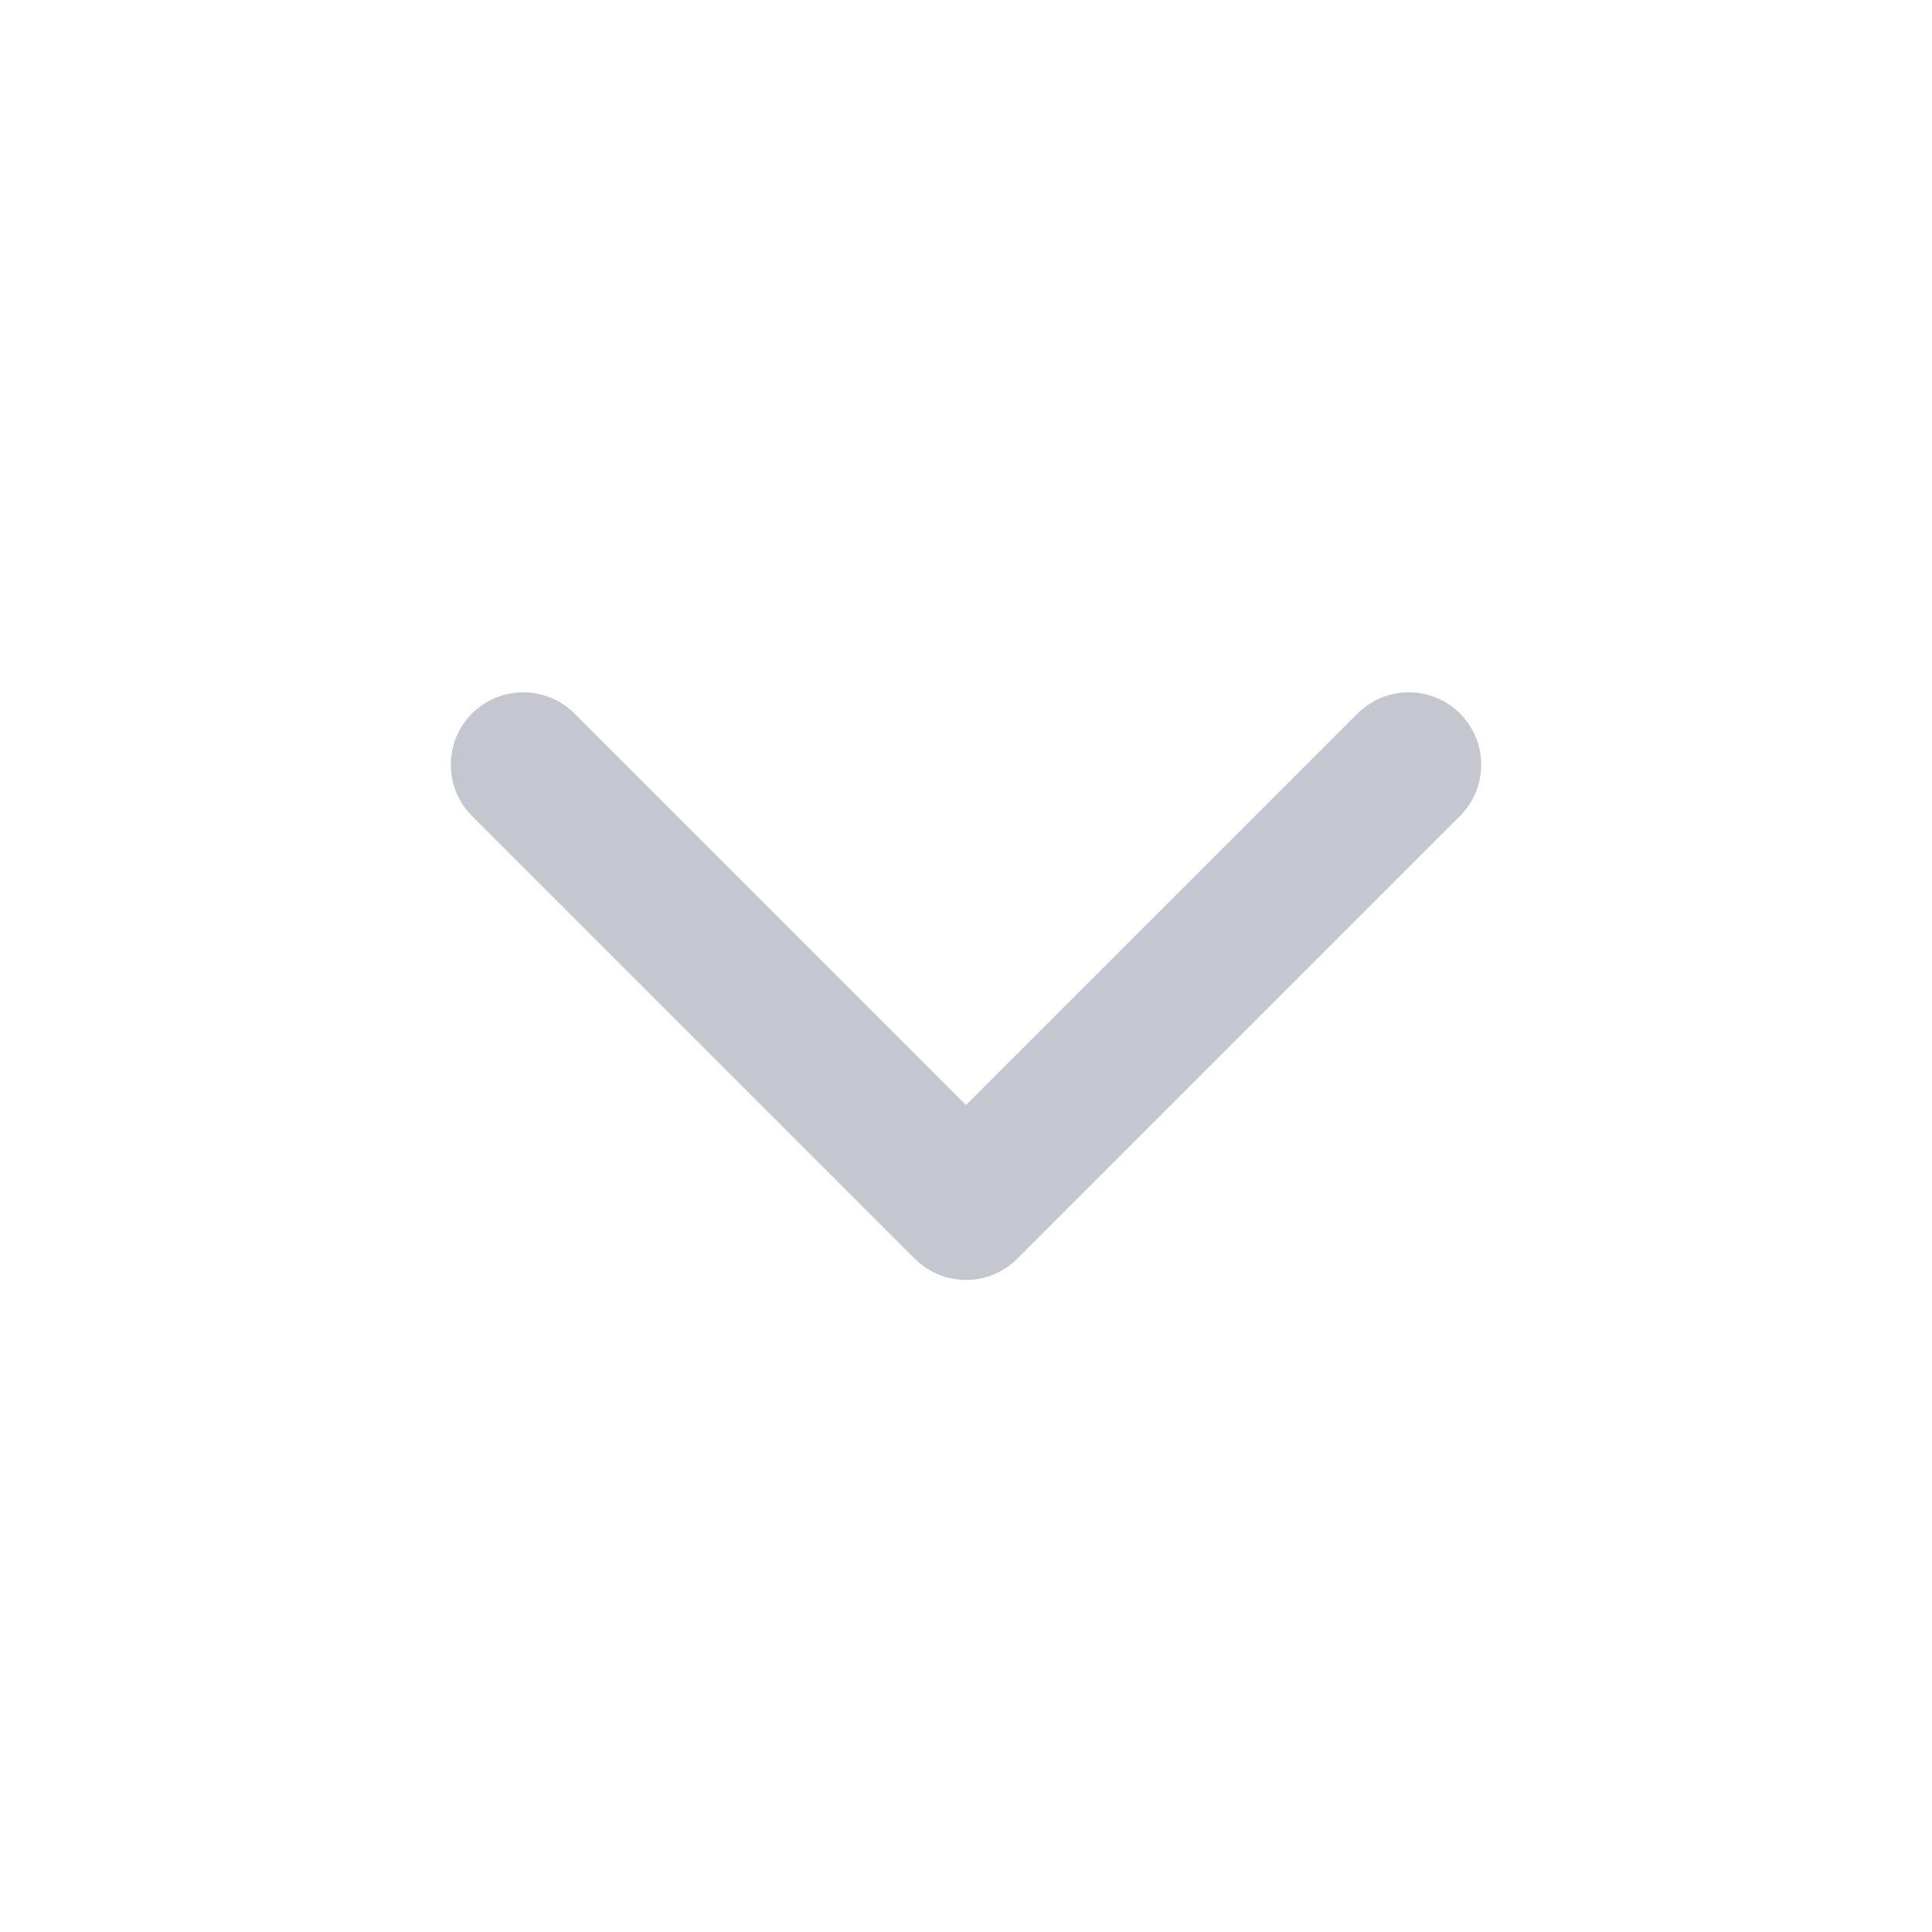
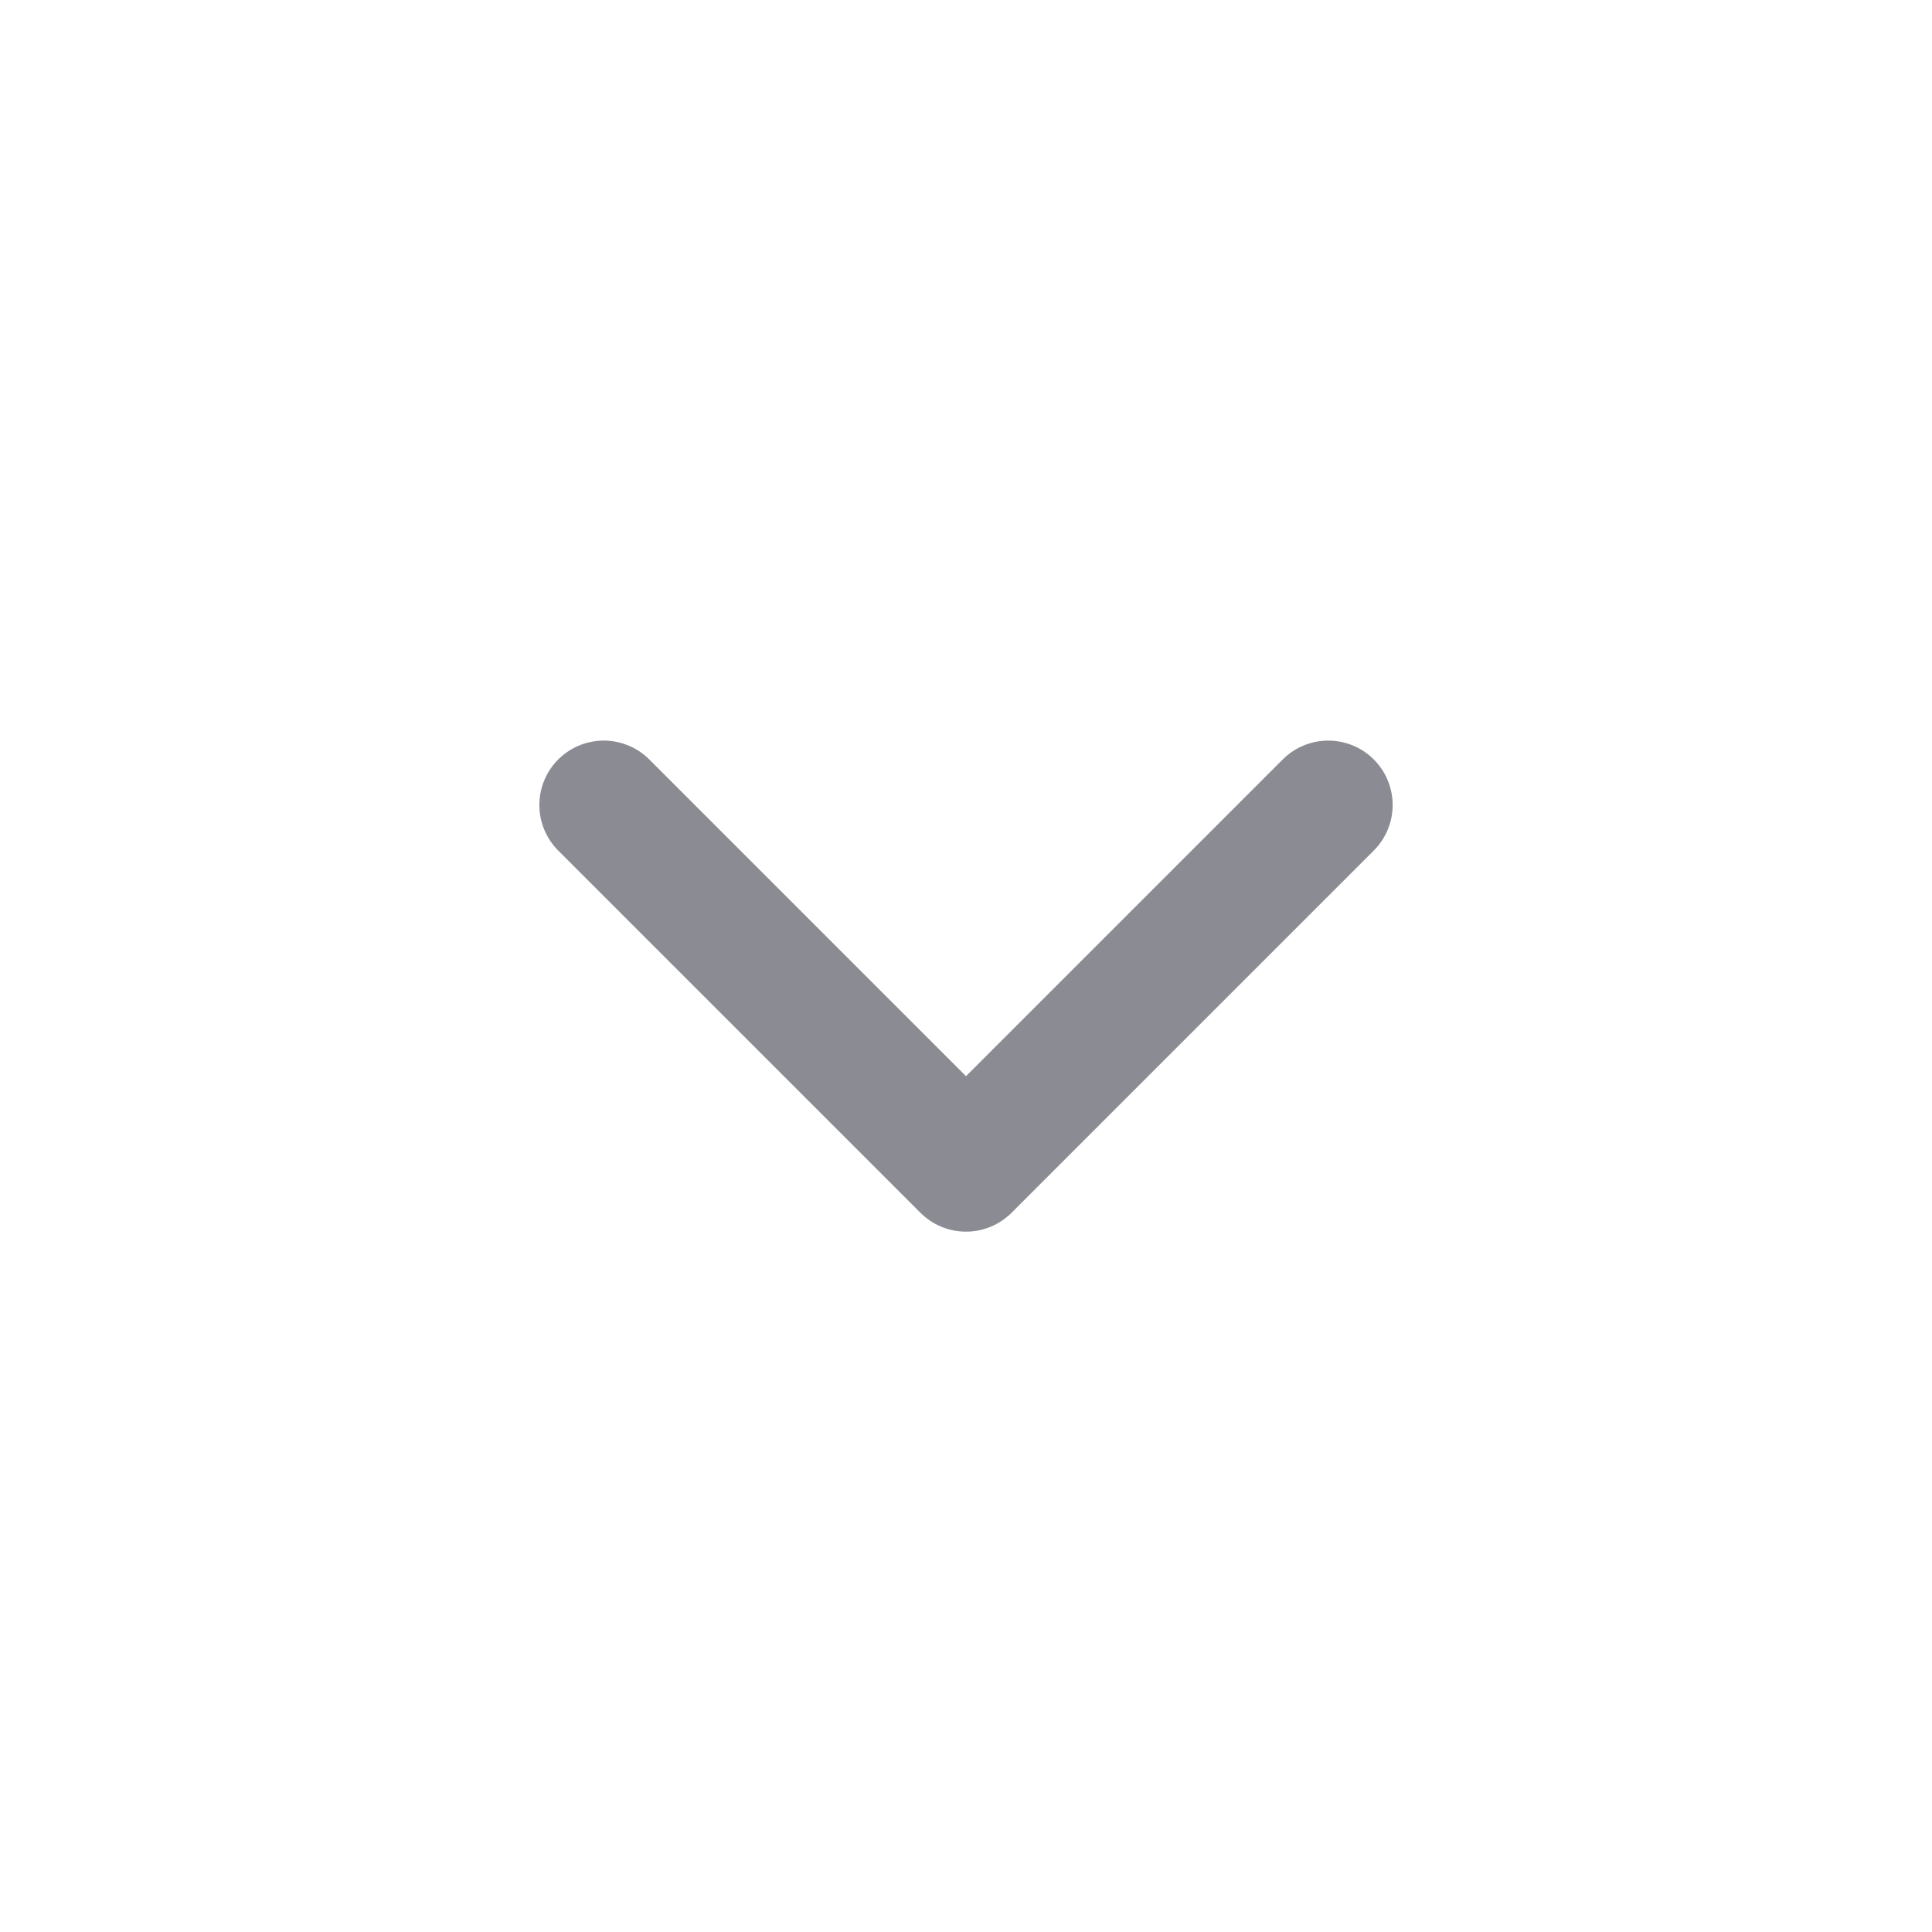
- <svg xmlns="http://www.w3.org/2000/svg" width="20" height="20" viewBox="0 0 24 24" fill="none" stroke="#C4C6D0" stroke-width="1.8" stroke-linecap="round" stroke-linejoin="round">
-   <path d="M6.5 9.5L12 15l5.5-5.5" />
+ <svg xmlns="http://www.w3.org/2000/svg" width="20" height="20" viewBox="0 0 24 24" fill="none" stroke="#8B8B94" stroke-width="1.6" stroke-linecap="round" stroke-linejoin="round">
+   <path d="M7.5 10l4.5 4.5 4.5-4.5" />
</svg>
